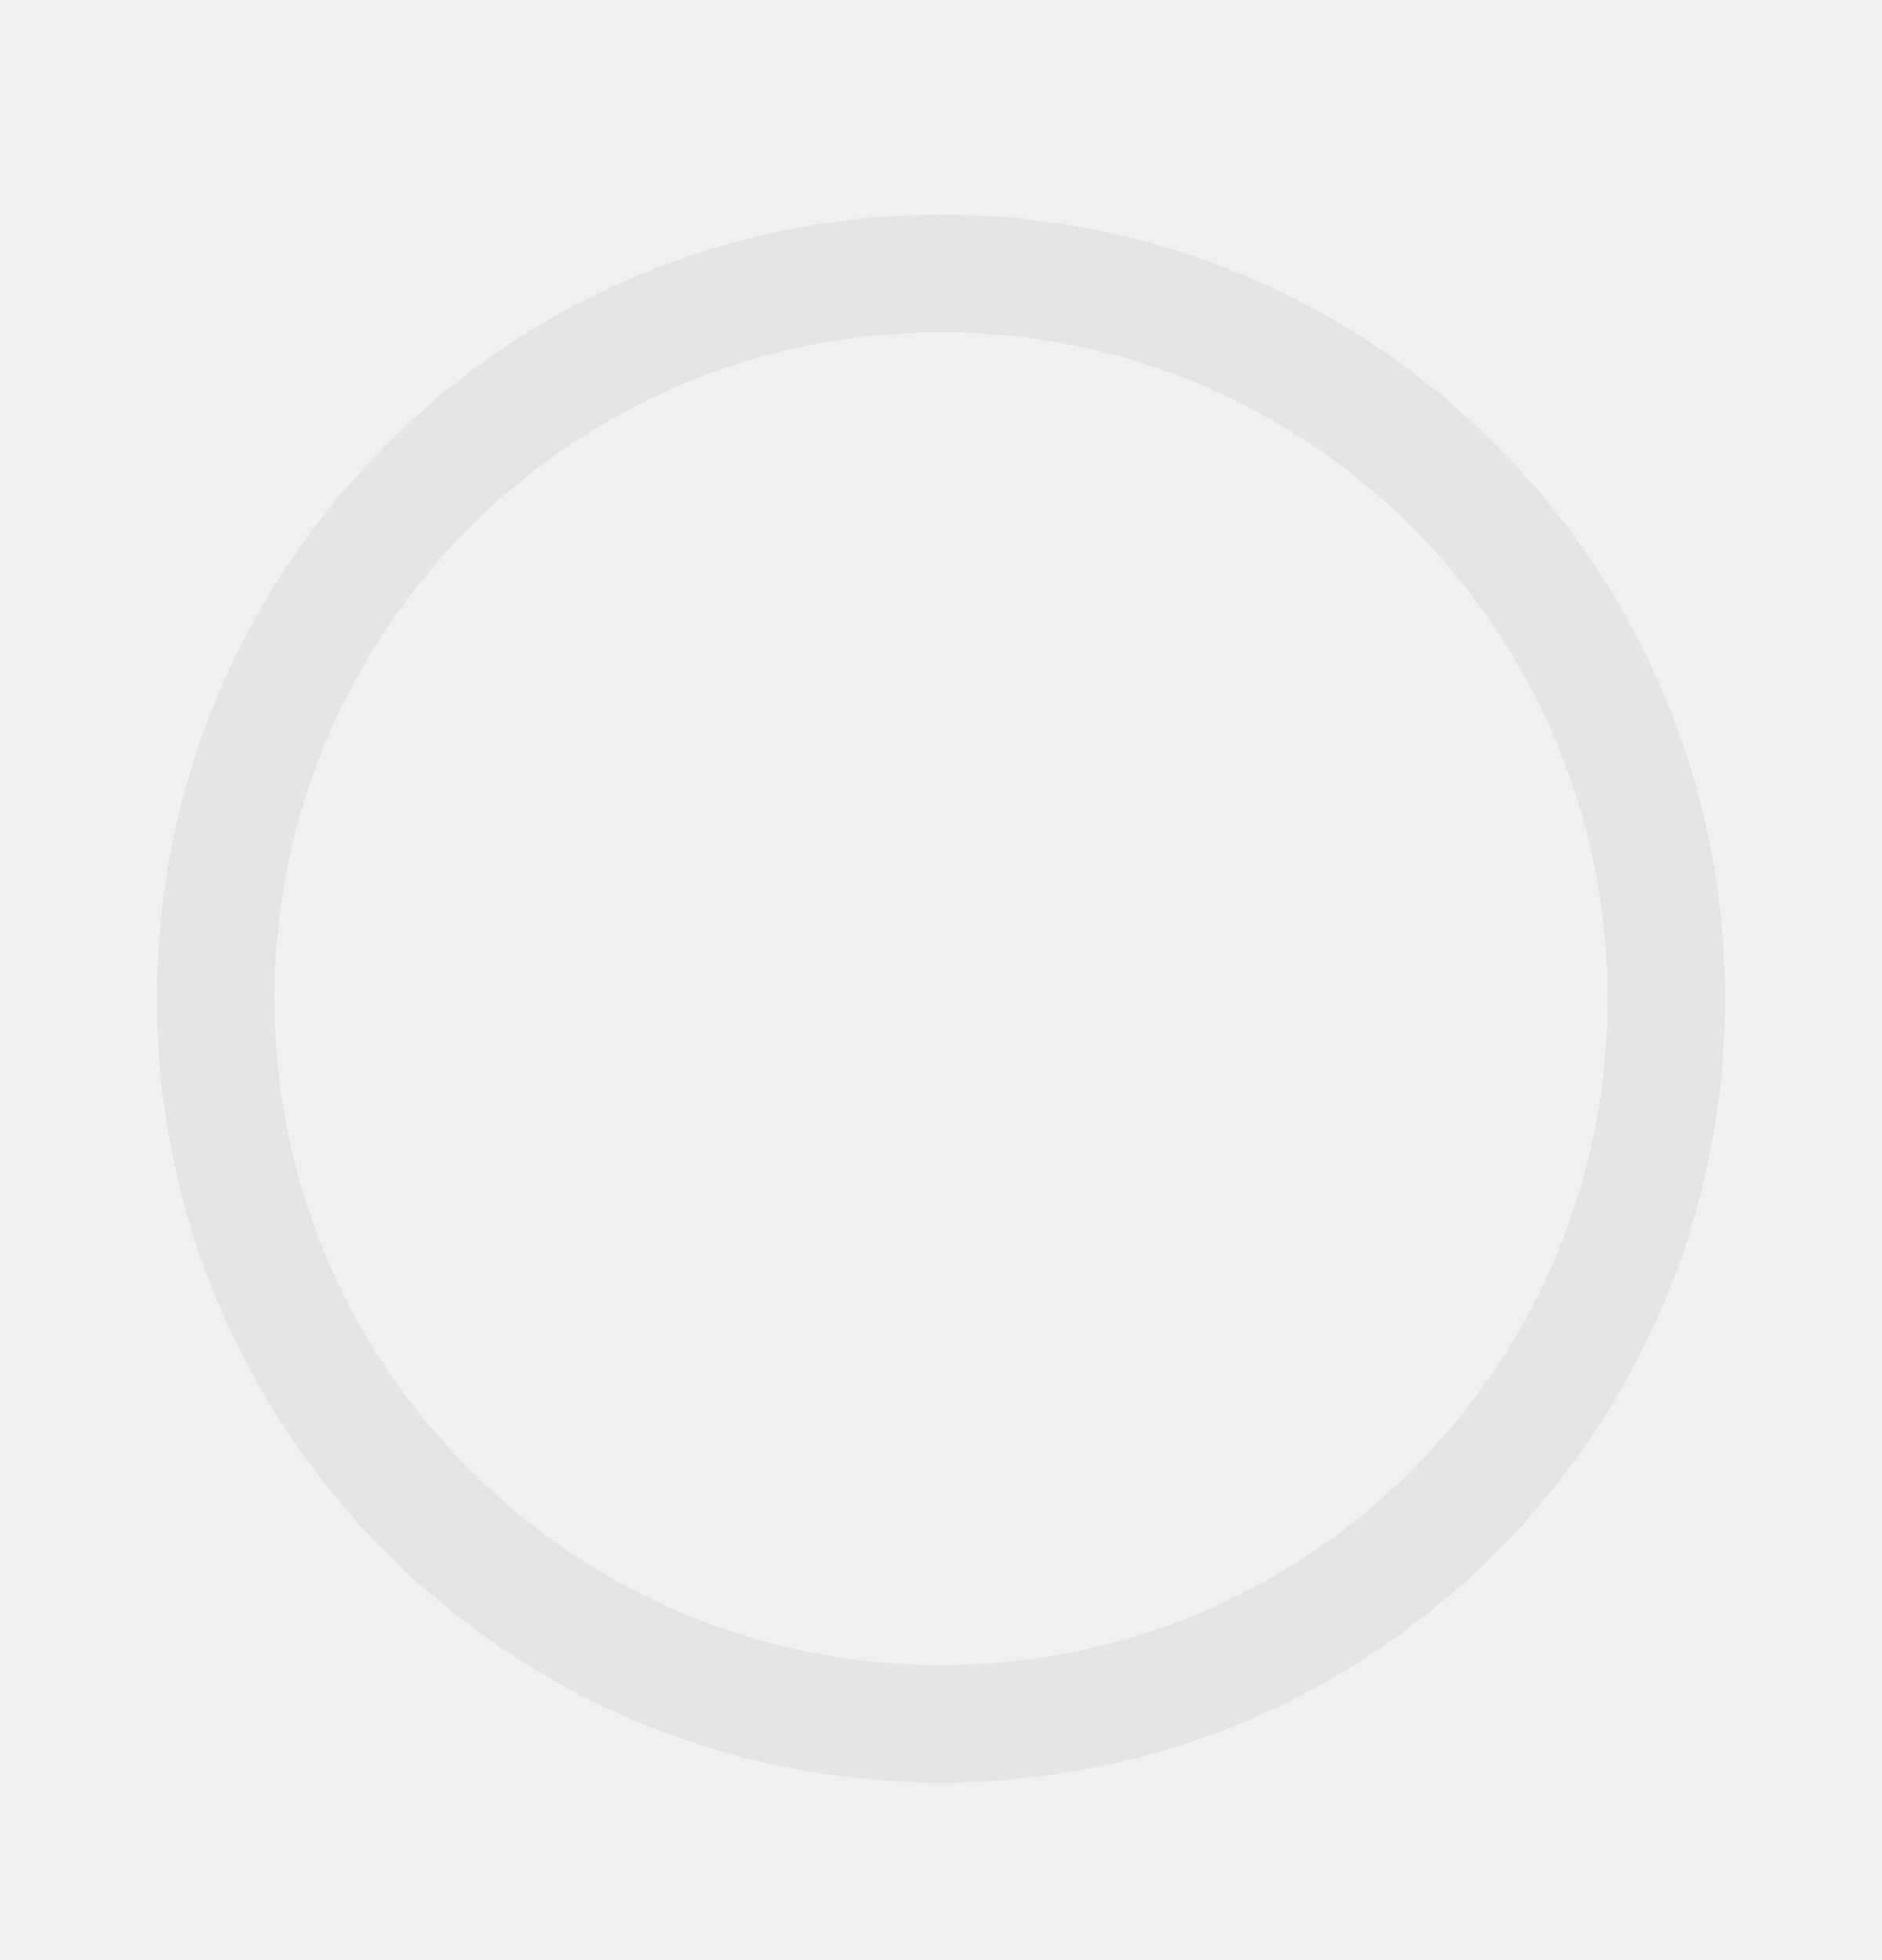
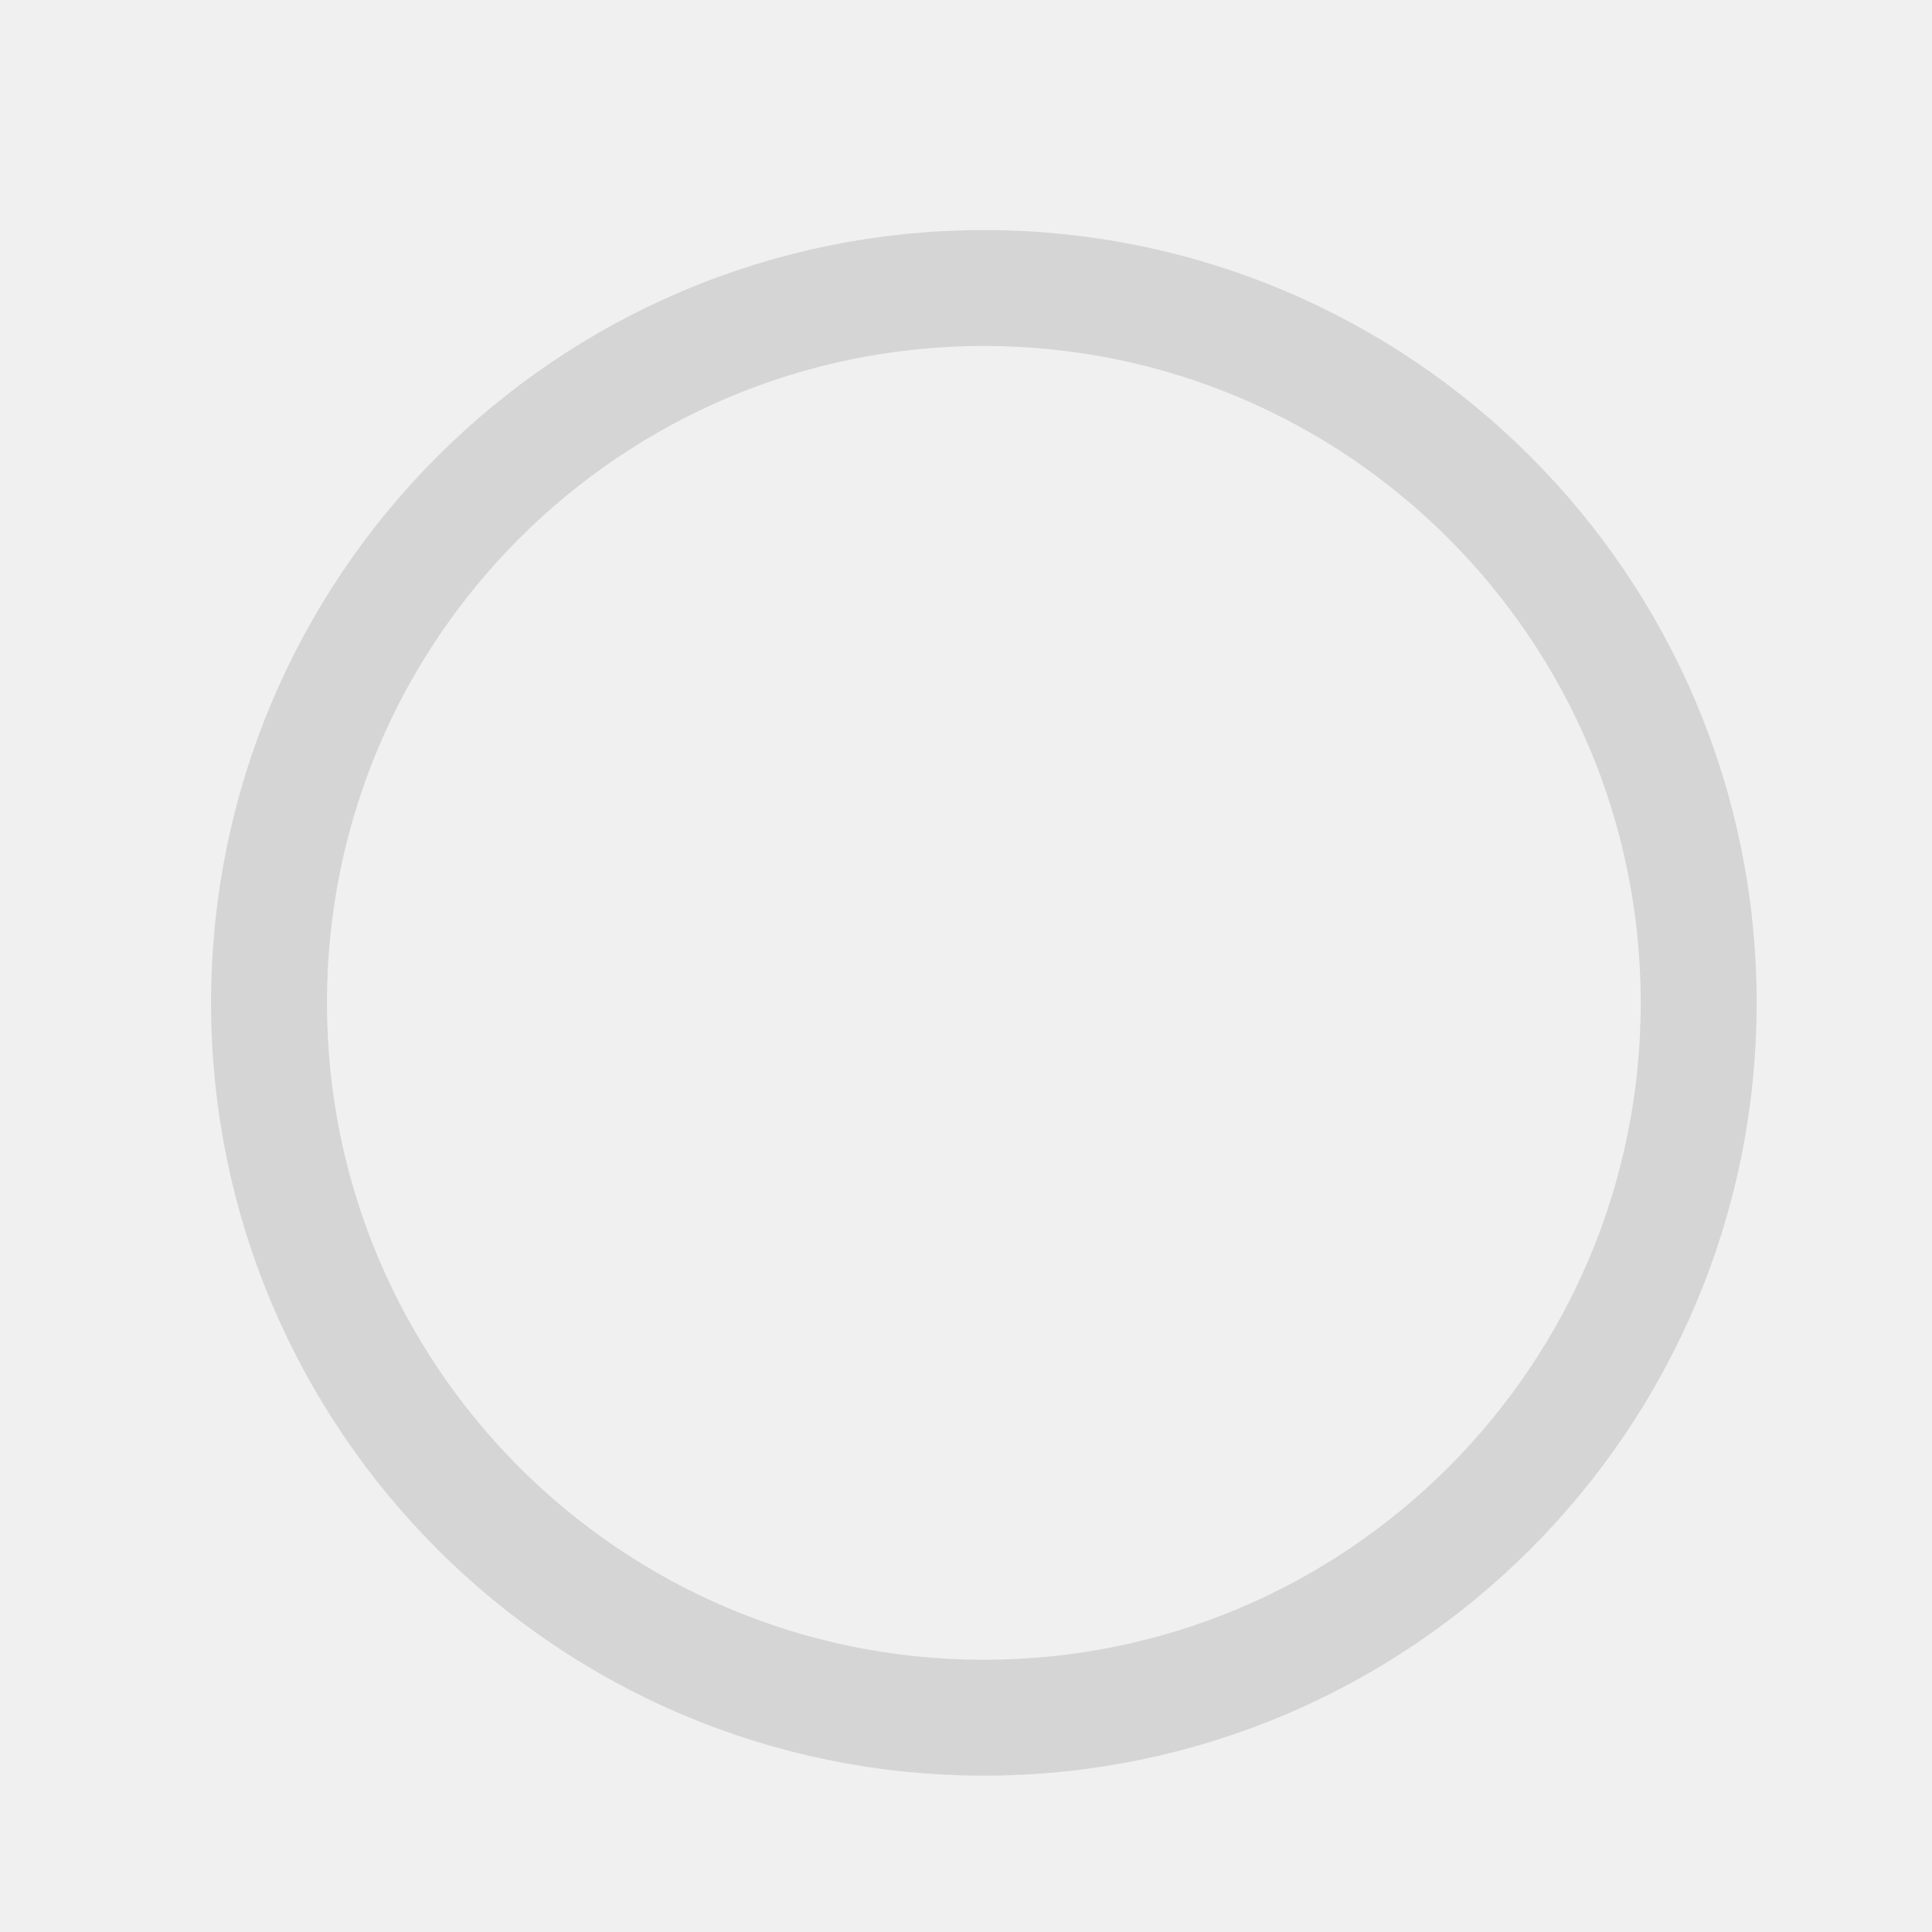
- <svg xmlns="http://www.w3.org/2000/svg" width="24" height="25" viewBox="0 0 24 25" fill="none">
-   <g clip-path="url(#clip0_329_395)">
-     <rect x="2.75" y="3.488" width="18.5" height="18.5" rx="9.25" stroke="#BFBFBF" stroke-opacity="0.22" stroke-width="1.5" />
+ <svg xmlns="http://www.w3.org/2000/svg" width="25" height="25" viewBox="0 0 25 25" fill="none">
+   <g clip-path="url(#clip0_329_396)">
+     <rect x="3.481" y="3.727" width="18.5" height="18.5" rx="9.25" stroke="#454545" stroke-opacity="0.16" stroke-width="1.5" />
  </g>
  <defs>
-     <clipPath id="clip0_329_395">
-       <rect y="0.738" width="24" height="24" rx="12" fill="white" />
+     <clipPath id="clip0_329_396">
+       <rect x="0.731" y="0.977" width="24" height="24" rx="12" fill="white" />
    </clipPath>
  </defs>
</svg>
